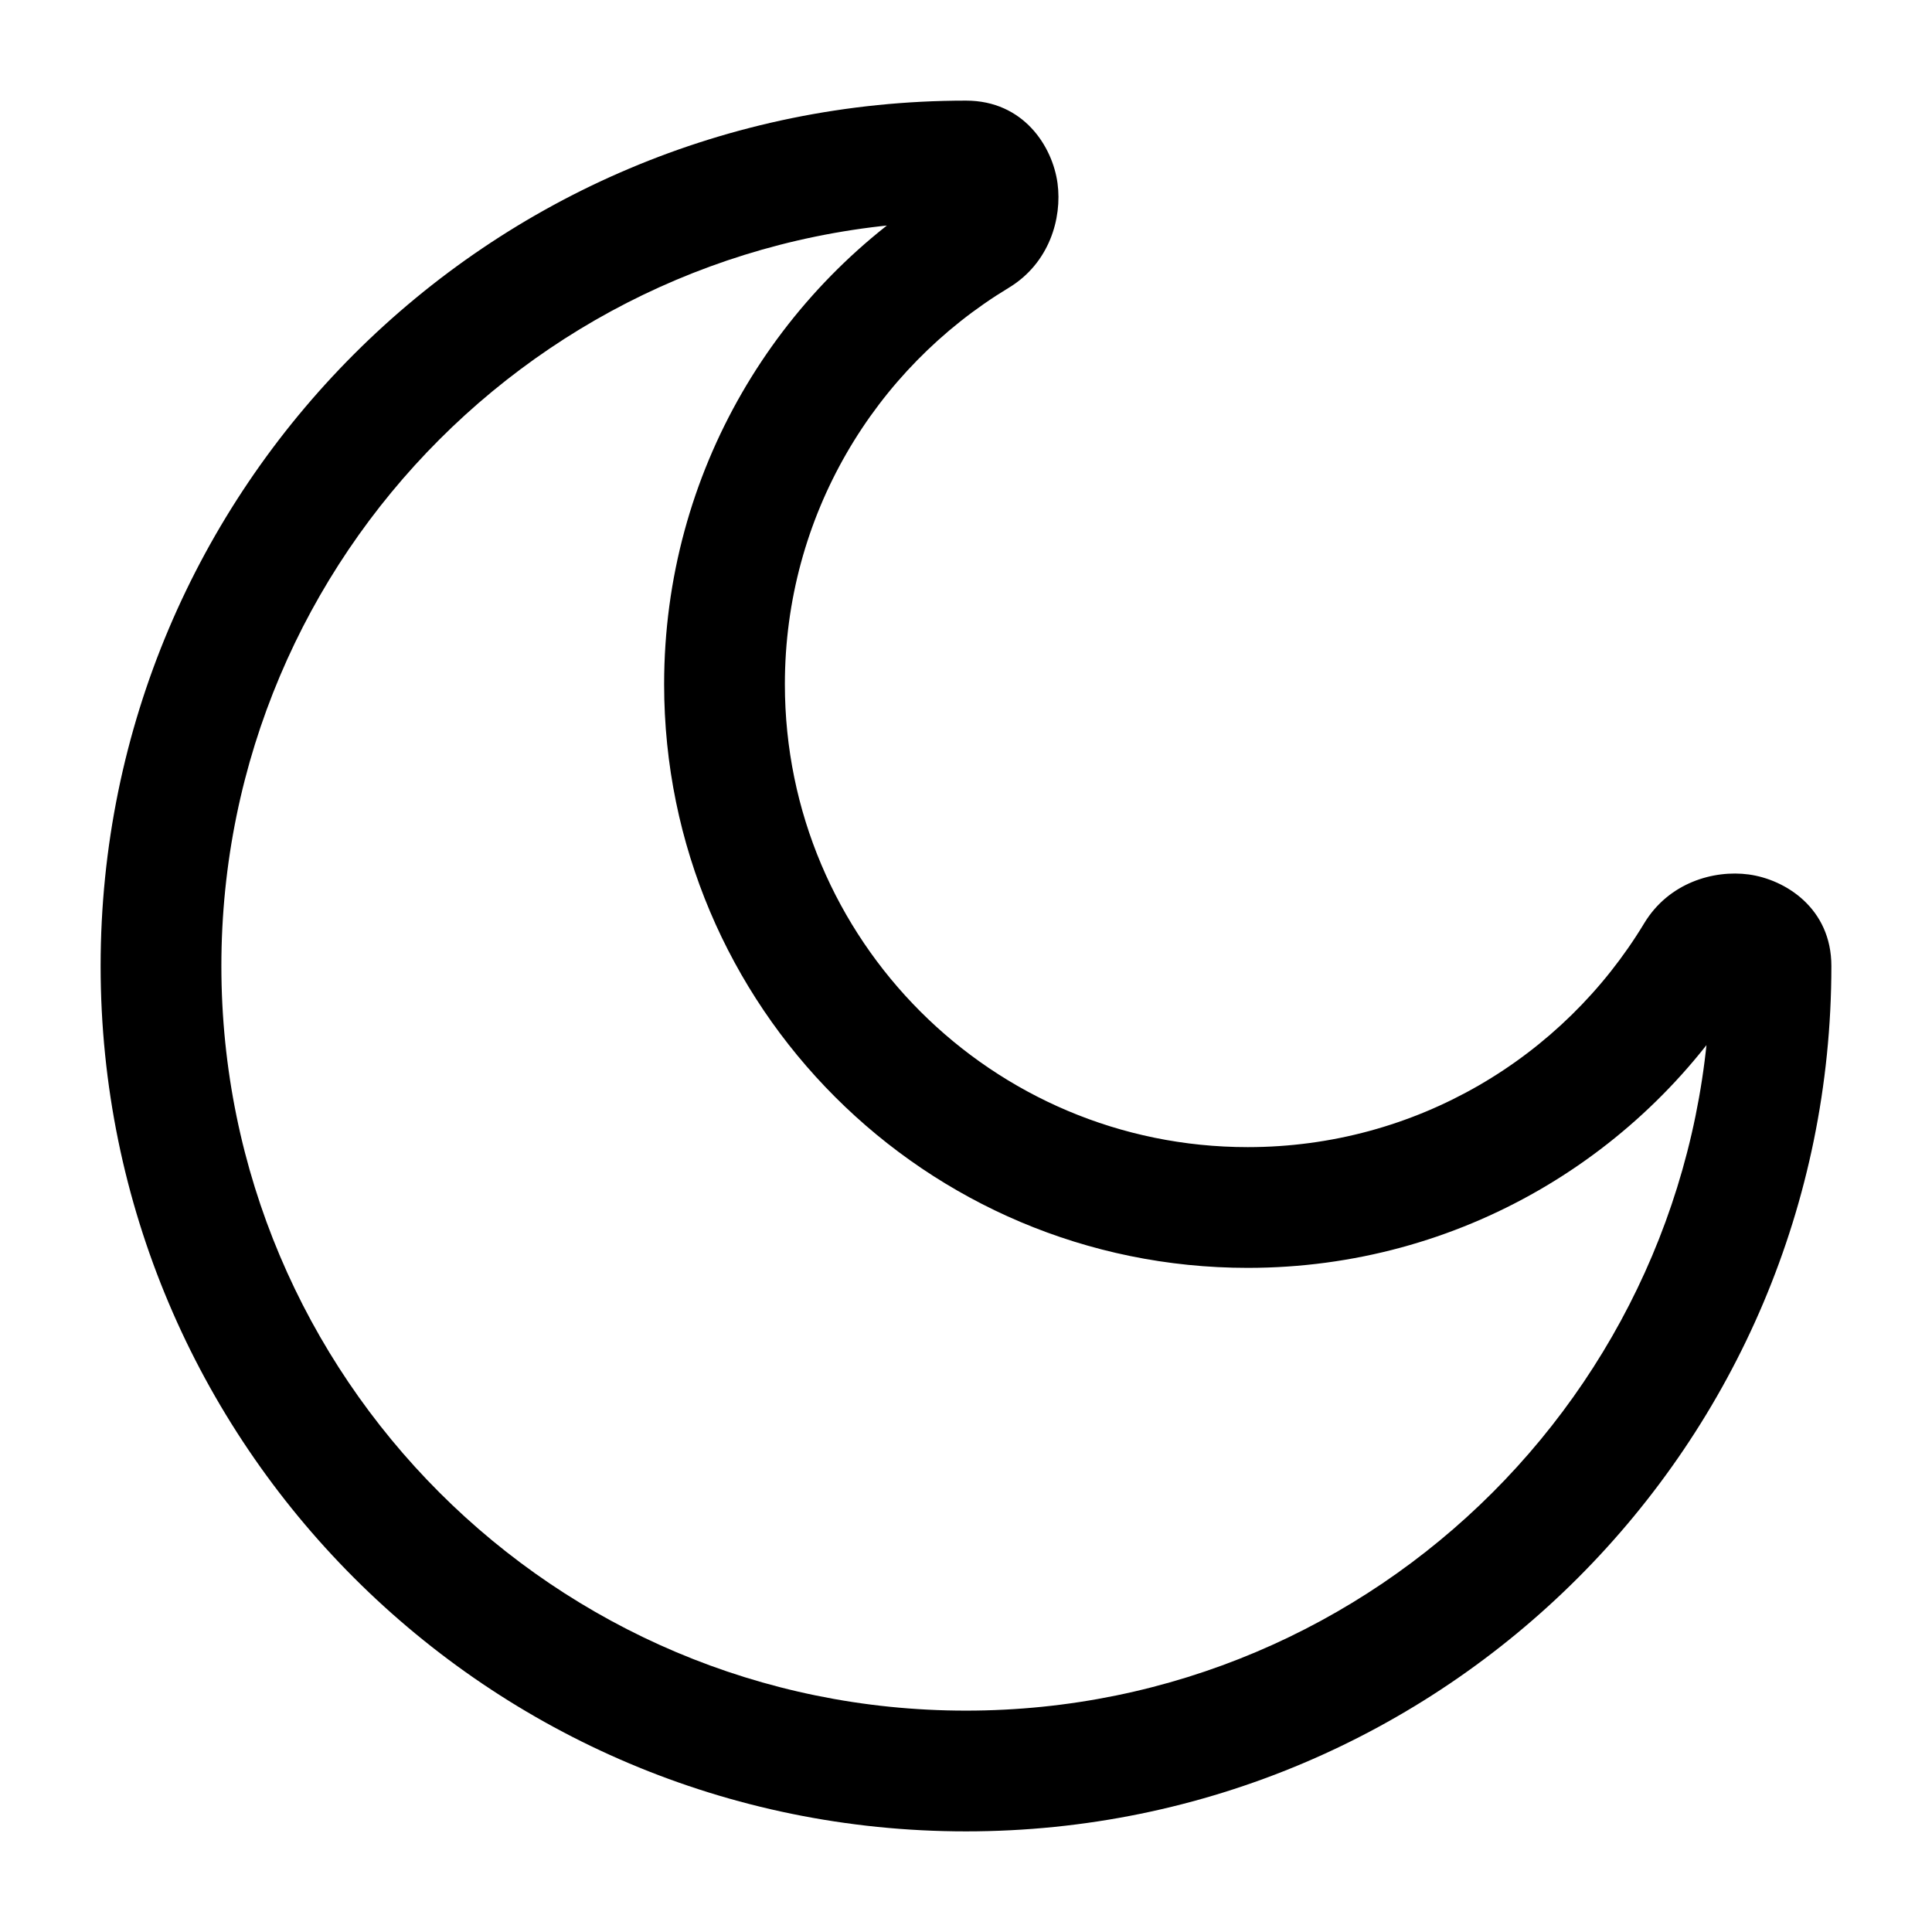
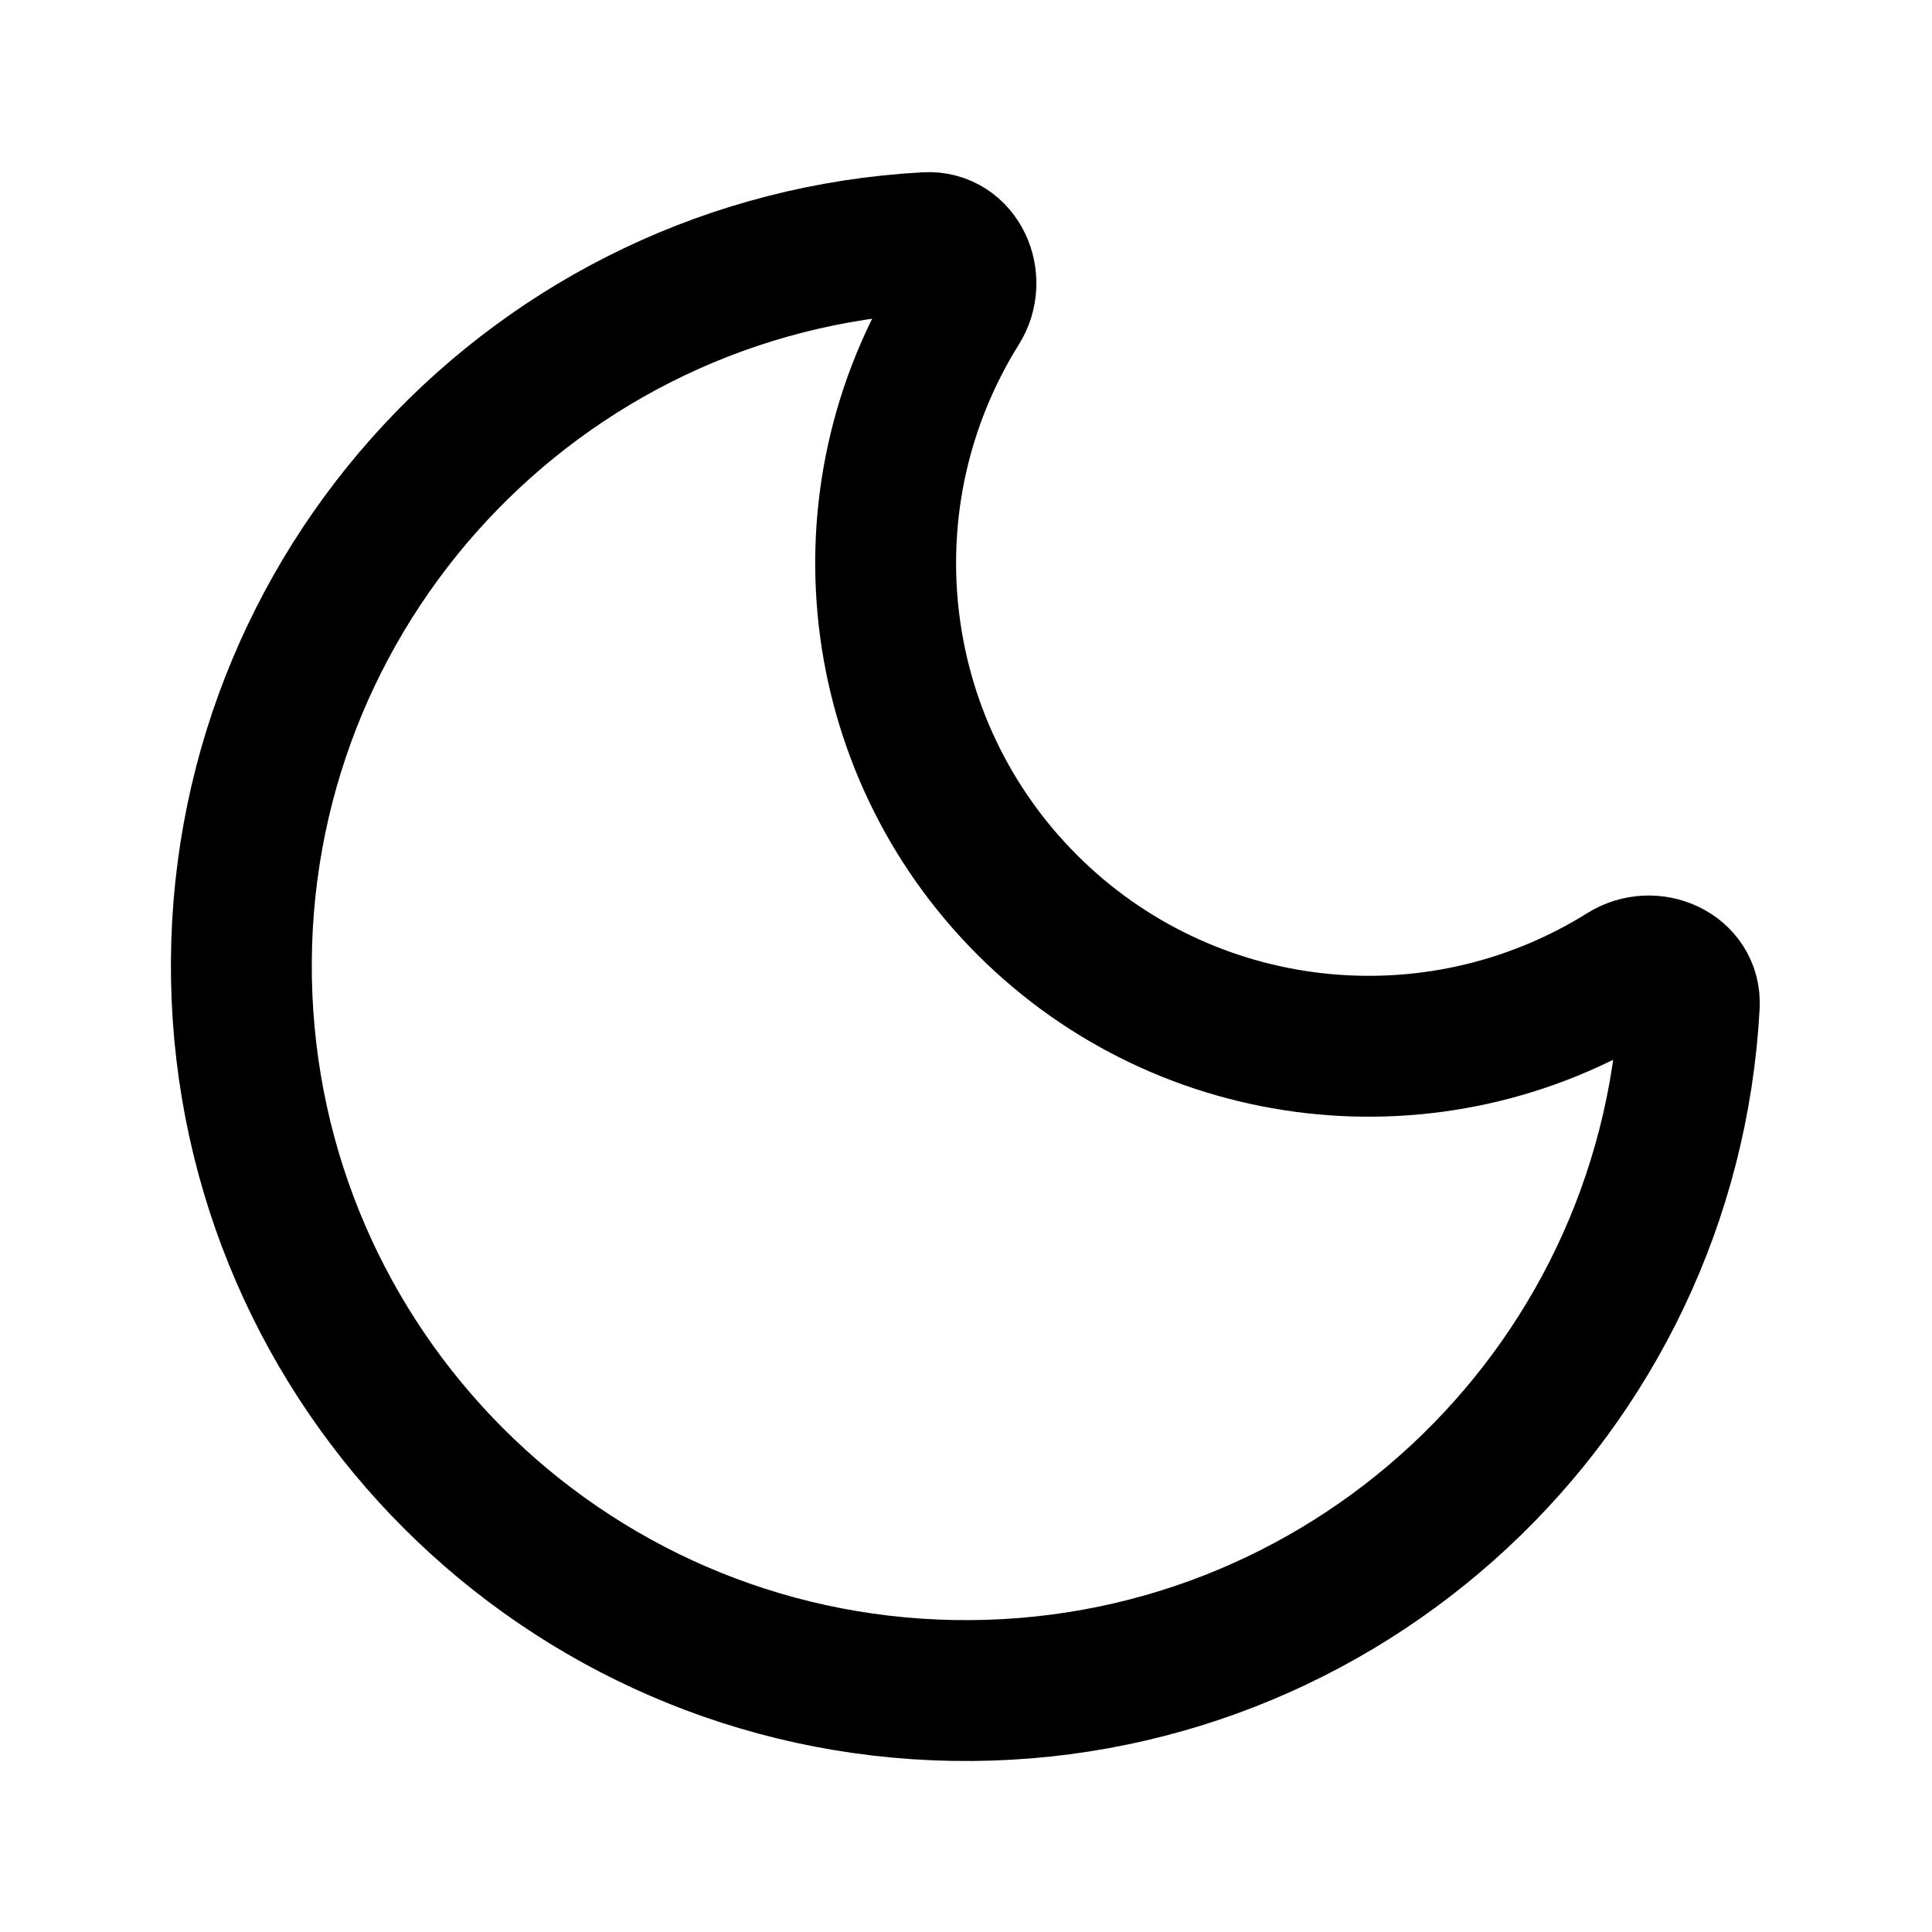
- <svg xmlns="http://www.w3.org/2000/svg" width="24" height="24" viewBox="0 0 24 24" fill="none">
-   <path d="M21.067 11.857L20.425 11.469L20.425 11.469L21.067 11.857ZM12.143 2.933L11.755 2.291L11.755 2.291L12.143 2.933ZM21.25 12C21.25 17.109 17.109 21.25 12 21.25V22.75C17.937 22.75 22.75 17.937 22.75 12H21.25ZM12 21.25C6.891 21.25 2.75 17.109 2.75 12H1.25C1.25 17.937 6.063 22.75 12 22.75V21.25ZM2.75 12C2.75 6.891 6.891 2.75 12 2.75V1.25C6.063 1.25 1.25 6.063 1.25 12H2.75ZM15.5 14.25C12.324 14.25 9.75 11.676 9.75 8.5H8.25C8.25 12.504 11.496 15.75 15.5 15.75V14.25ZM20.425 11.469C19.417 13.137 17.588 14.25 15.5 14.25V15.75C18.135 15.75 20.441 14.344 21.709 12.245L20.425 11.469ZM9.75 8.5C9.75 6.412 10.863 4.583 12.531 3.575L11.755 2.291C9.656 3.559 8.25 5.865 8.25 8.5H9.75ZM12 2.75C11.912 2.75 11.808 2.71 11.732 2.632C11.669 2.565 11.654 2.502 11.65 2.477C11.646 2.446 11.648 2.356 11.755 2.291L12.531 3.575C13.034 3.271 13.196 2.714 13.137 2.276C13.075 1.821 12.717 1.25 12 1.25V2.75ZM21.709 12.245C21.644 12.352 21.554 12.354 21.523 12.35C21.498 12.346 21.435 12.331 21.368 12.268C21.29 12.192 21.25 12.088 21.25 12H22.75C22.75 11.283 22.179 10.925 21.724 10.863C21.286 10.804 20.729 10.966 20.425 11.469L21.709 12.245Z" fill="currentColor" />
+ <svg xmlns="http://www.w3.org/2000/svg" viewBox="0 0 24 24" fill="none" stroke="currentColor" stroke-width="1.75" stroke-linecap="round" stroke-linejoin="round">
+   <path d="M20.985 12.486A9 9 0 1 1 11.512 3.014C11.917 2.992 12.129 3.474 11.914 3.817A6 6 0 0 0 20.182 12.085C20.526 11.87 21.007 12.081 20.985 12.486" />
</svg>
